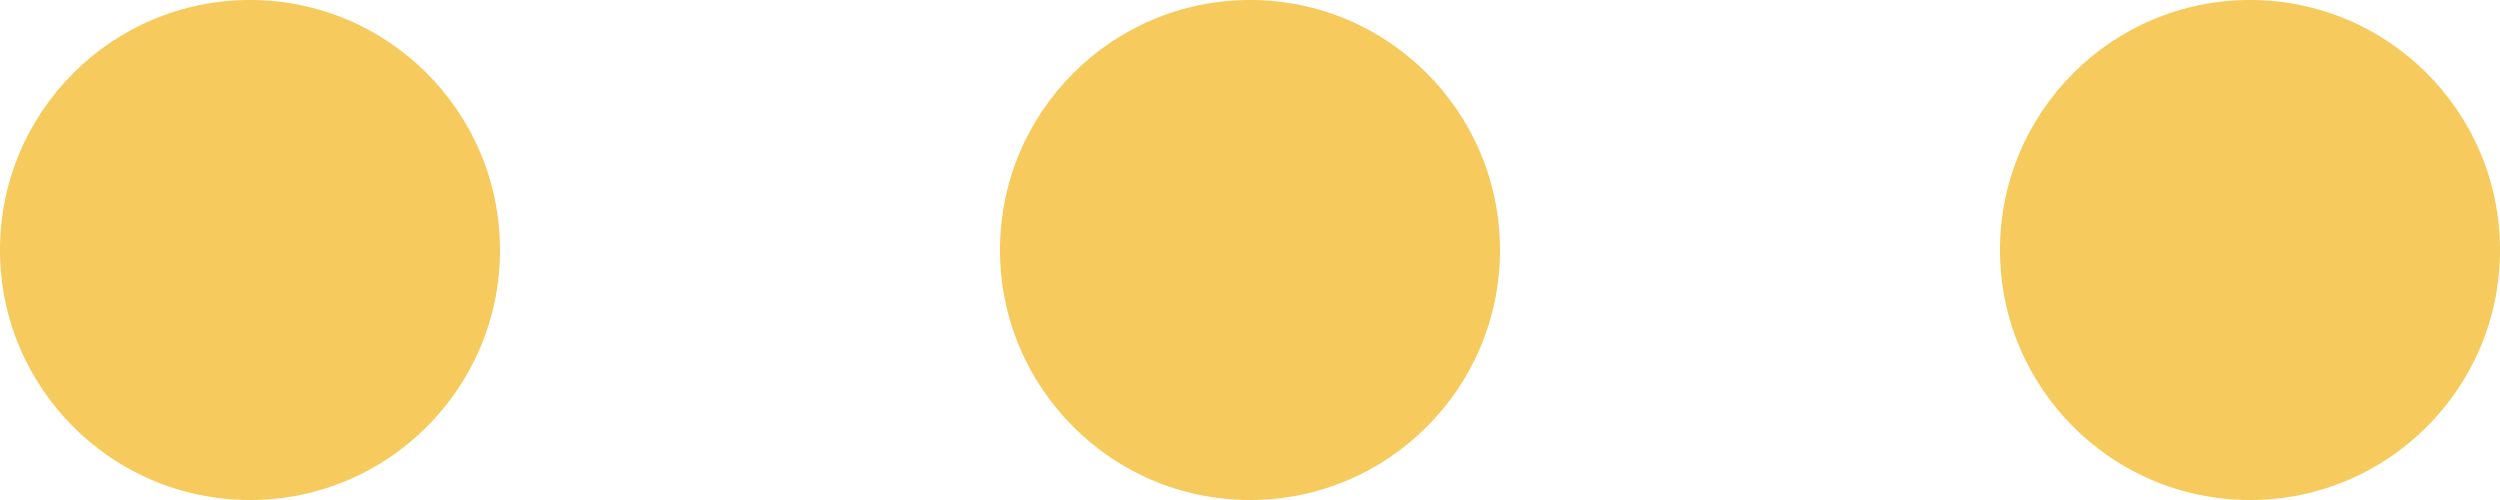
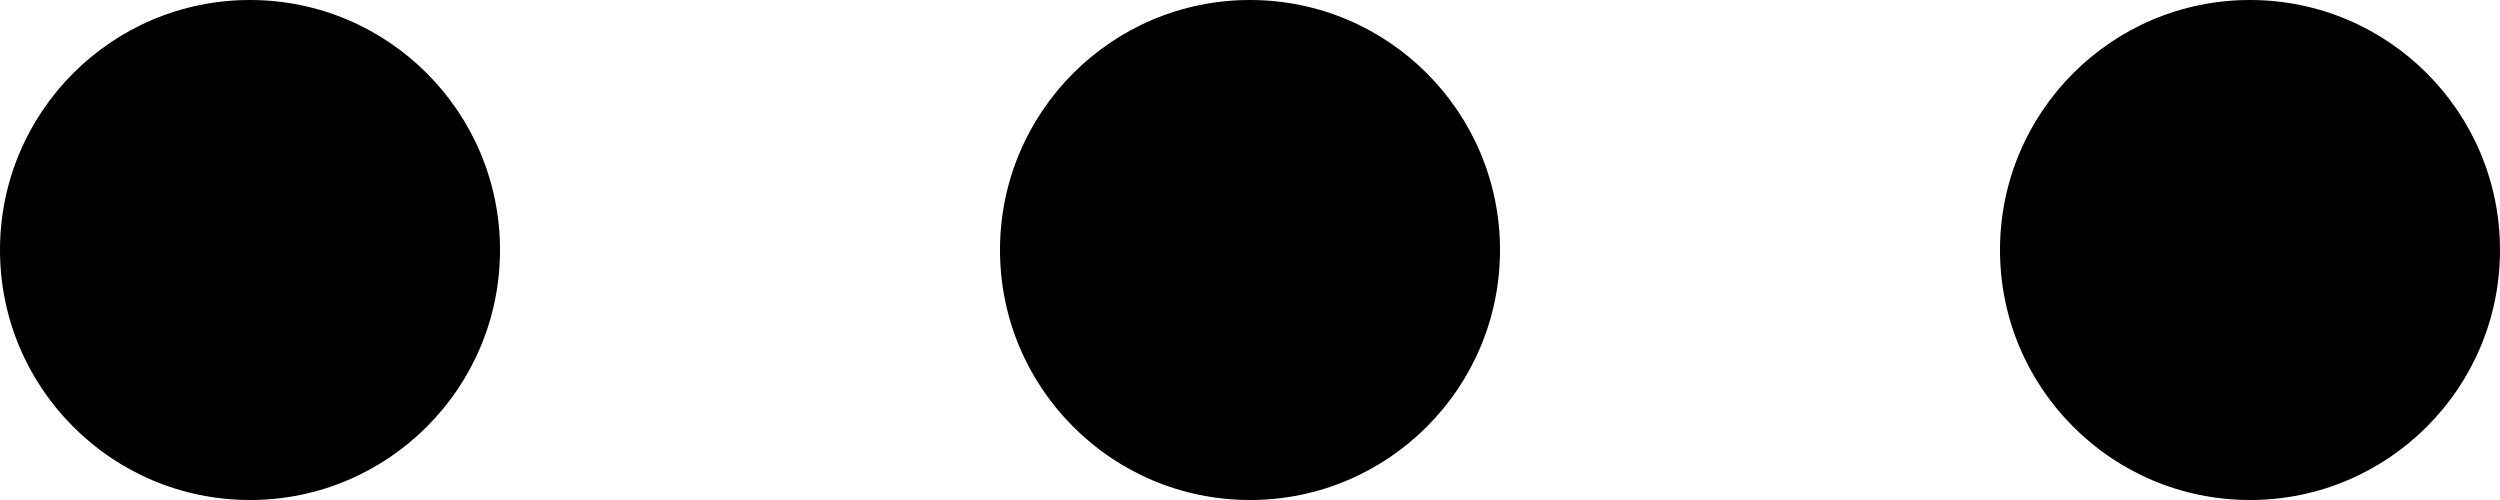
<svg xmlns="http://www.w3.org/2000/svg" width="50" height="10" viewBox="0 0 50 10" fill="none">
-   <circle cx="25" cy="5" r="5" fill="#F6CA5C" />
-   <circle cx="5" cy="5" r="5" fill="#F6CA5C" />
-   <circle cx="45" cy="5" r="5" fill="#F6CA5C" />
+   <circle cx="25" cy="5" r="5" fill="currentColor" />
+   <circle cx="5" cy="5" r="5" fill="currentColor" />
+   <circle cx="45" cy="5" r="5" fill="currentColor" />
</svg>
